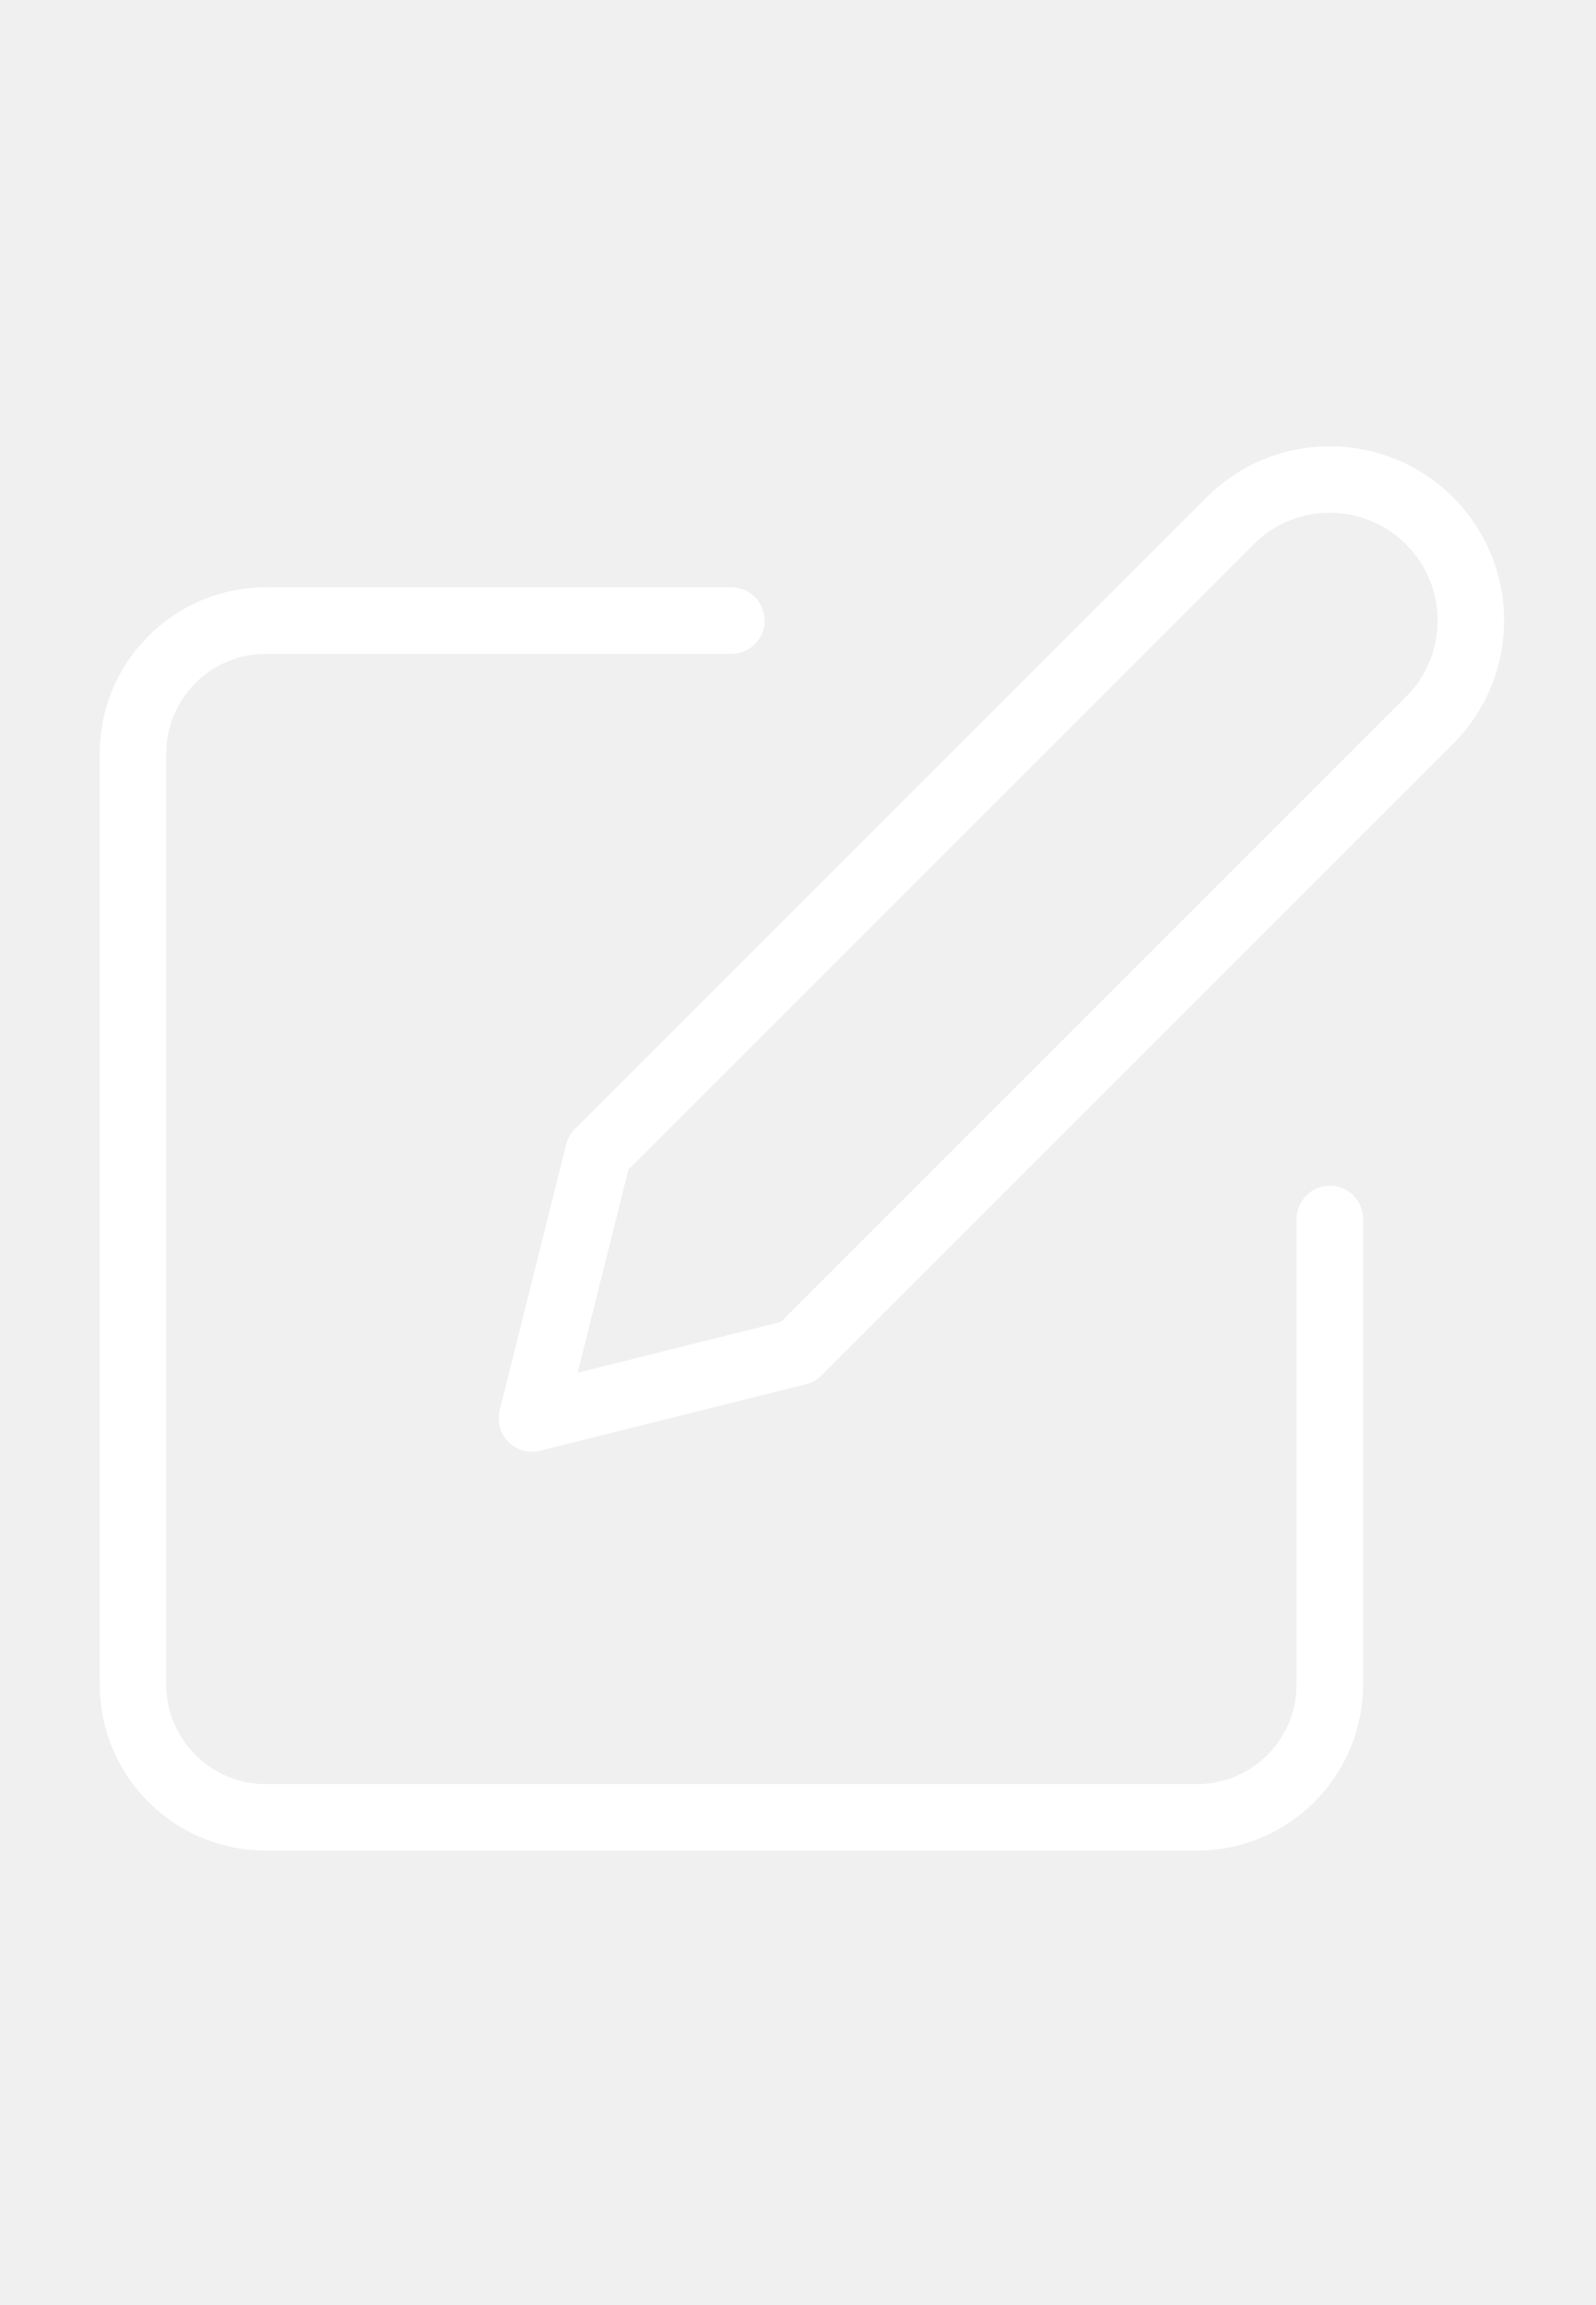
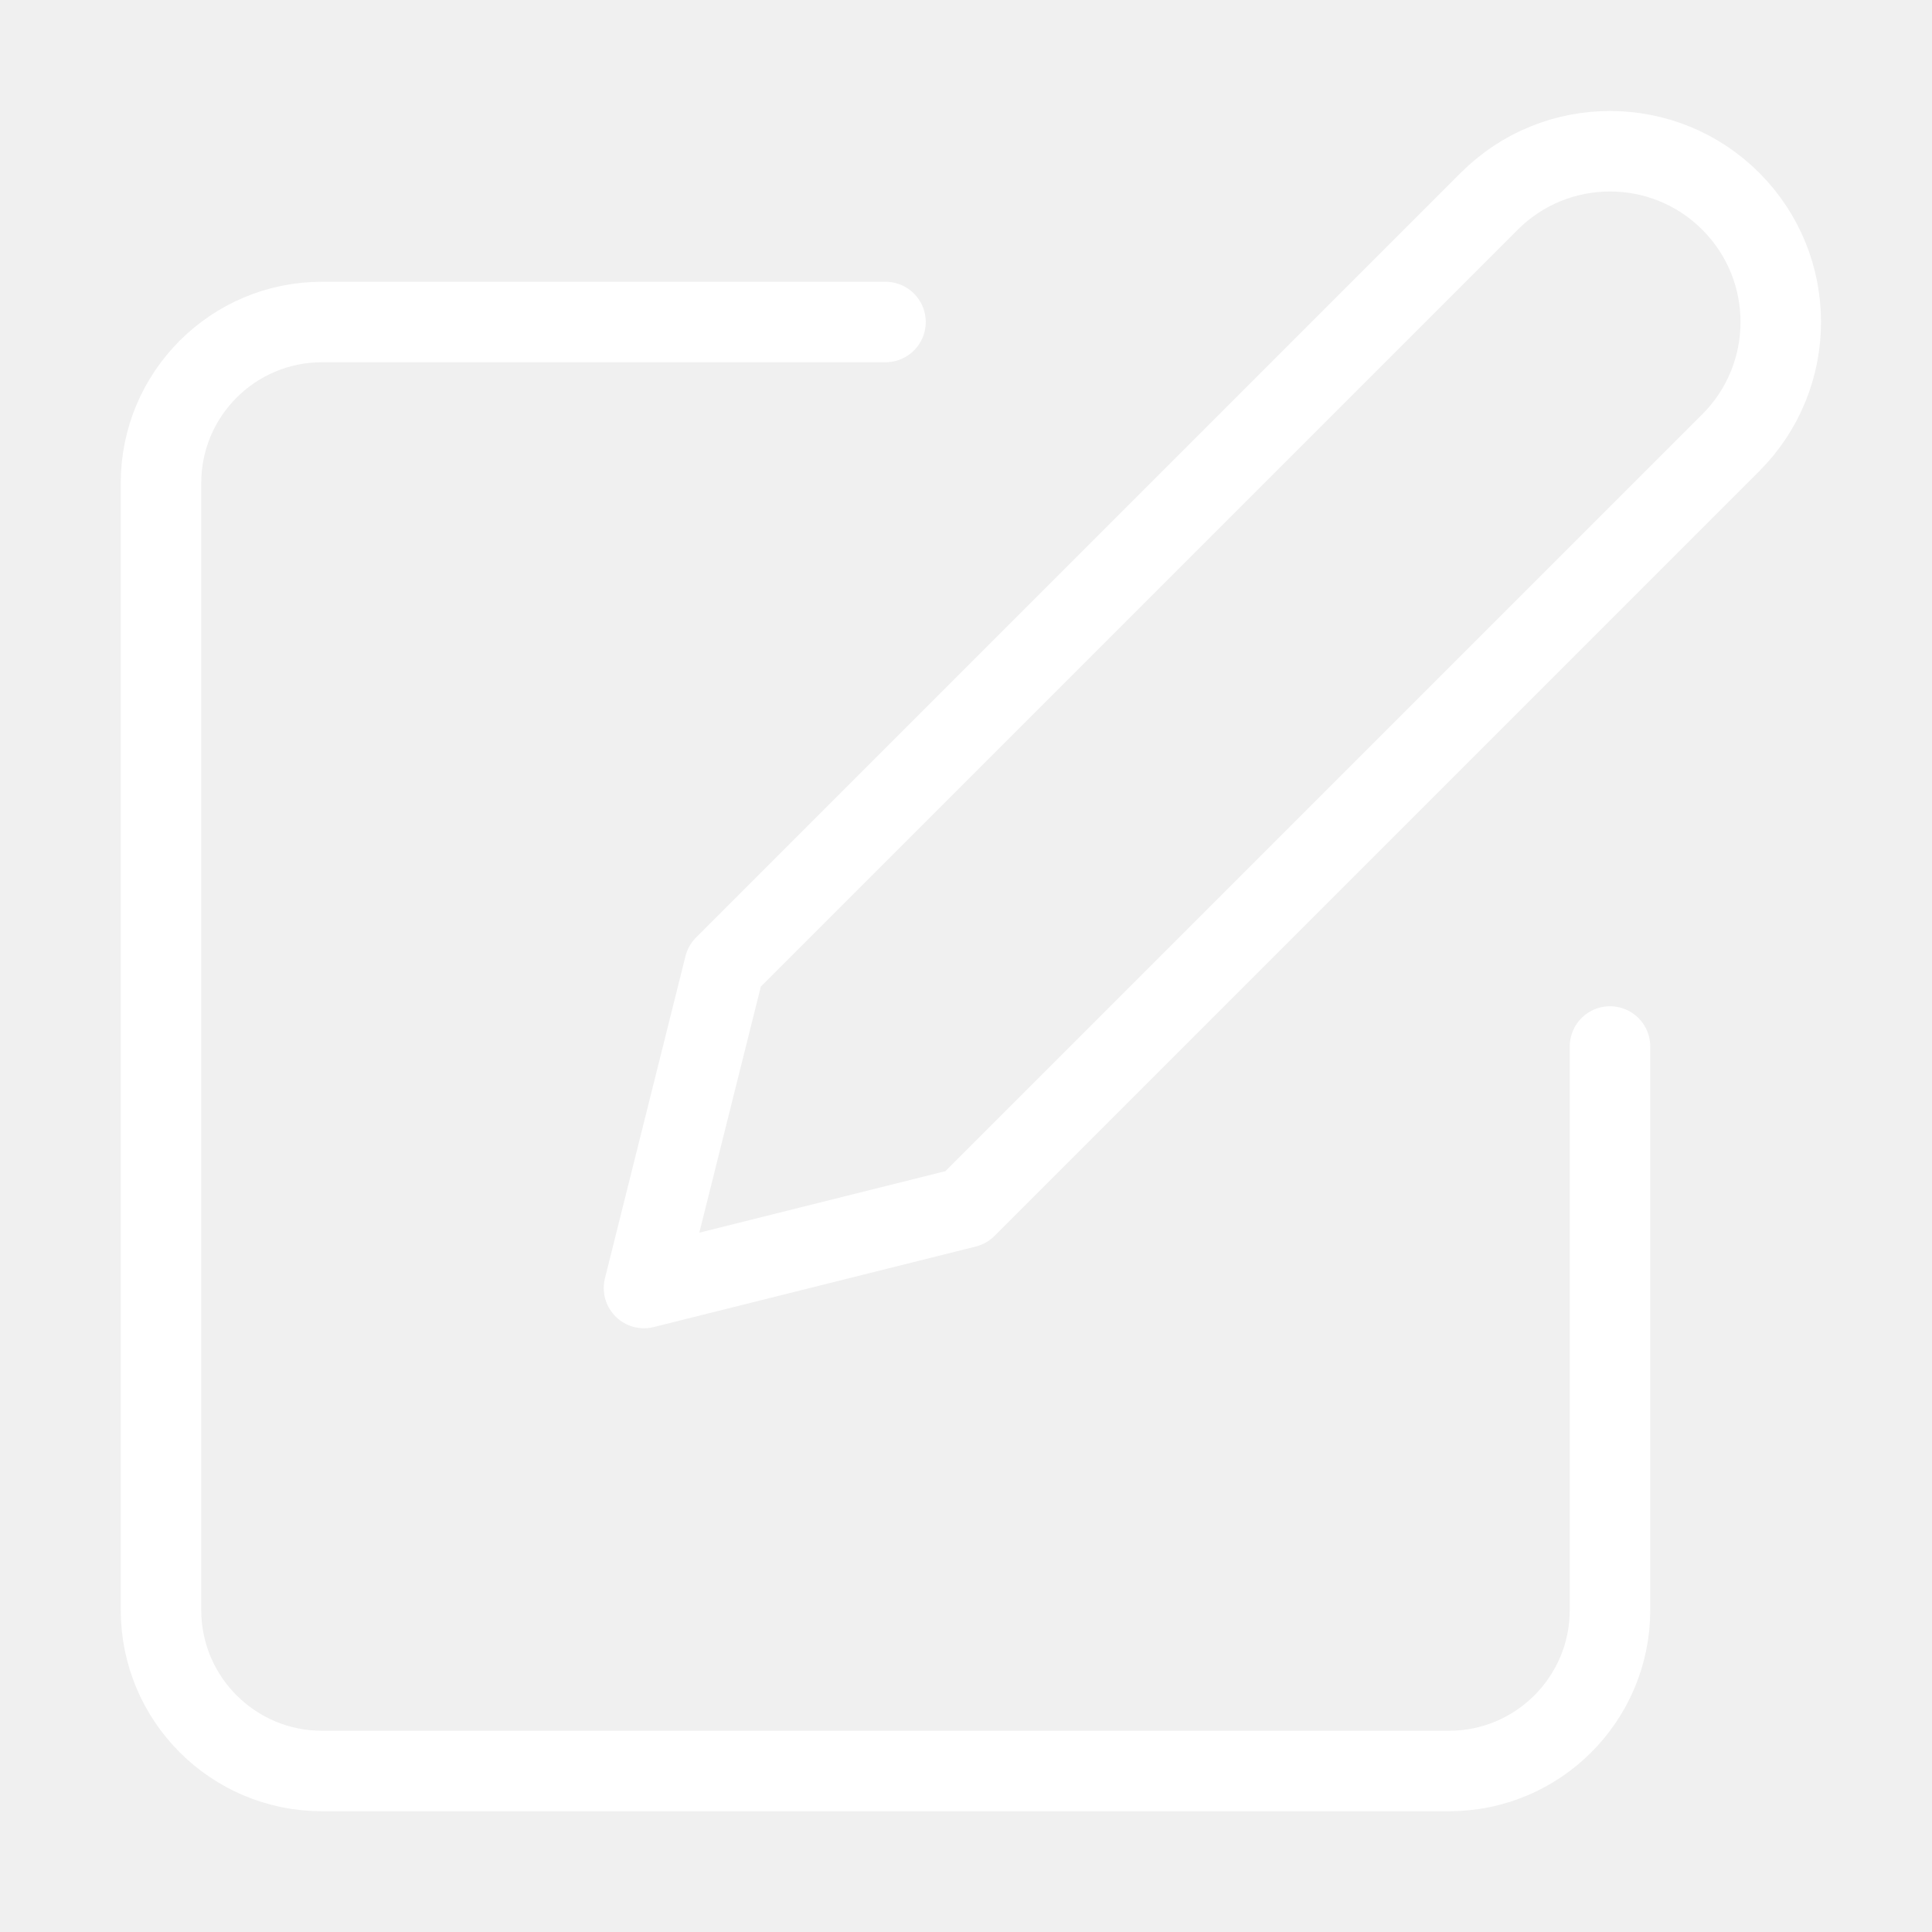
- <svg xmlns="http://www.w3.org/2000/svg" width="18" height="26" viewBox="0 0 24 24" fill="none" stroke="white" stroke-width="1" stroke-linecap="round" stroke-linejoin="round" class="feather feather-edit">
+ <svg xmlns="http://www.w3.org/2000/svg" width="16" height="16" viewBox="0 0 24 24" fill="none" stroke="white" stroke-width="1" stroke-linecap="round" stroke-linejoin="round" class="feather feather-edit">
  <path d="M11 4H4a2 2 0 0 0-2 2v14a2 2 0 0 0 2 2h14a2 2 0 0 0 2-2v-7" />
  <path d="M18.5 2.5a2.121 2.121 0 0 1 3 3L12 15l-4 1 1-4 9.5-9.5z" />
</svg>
